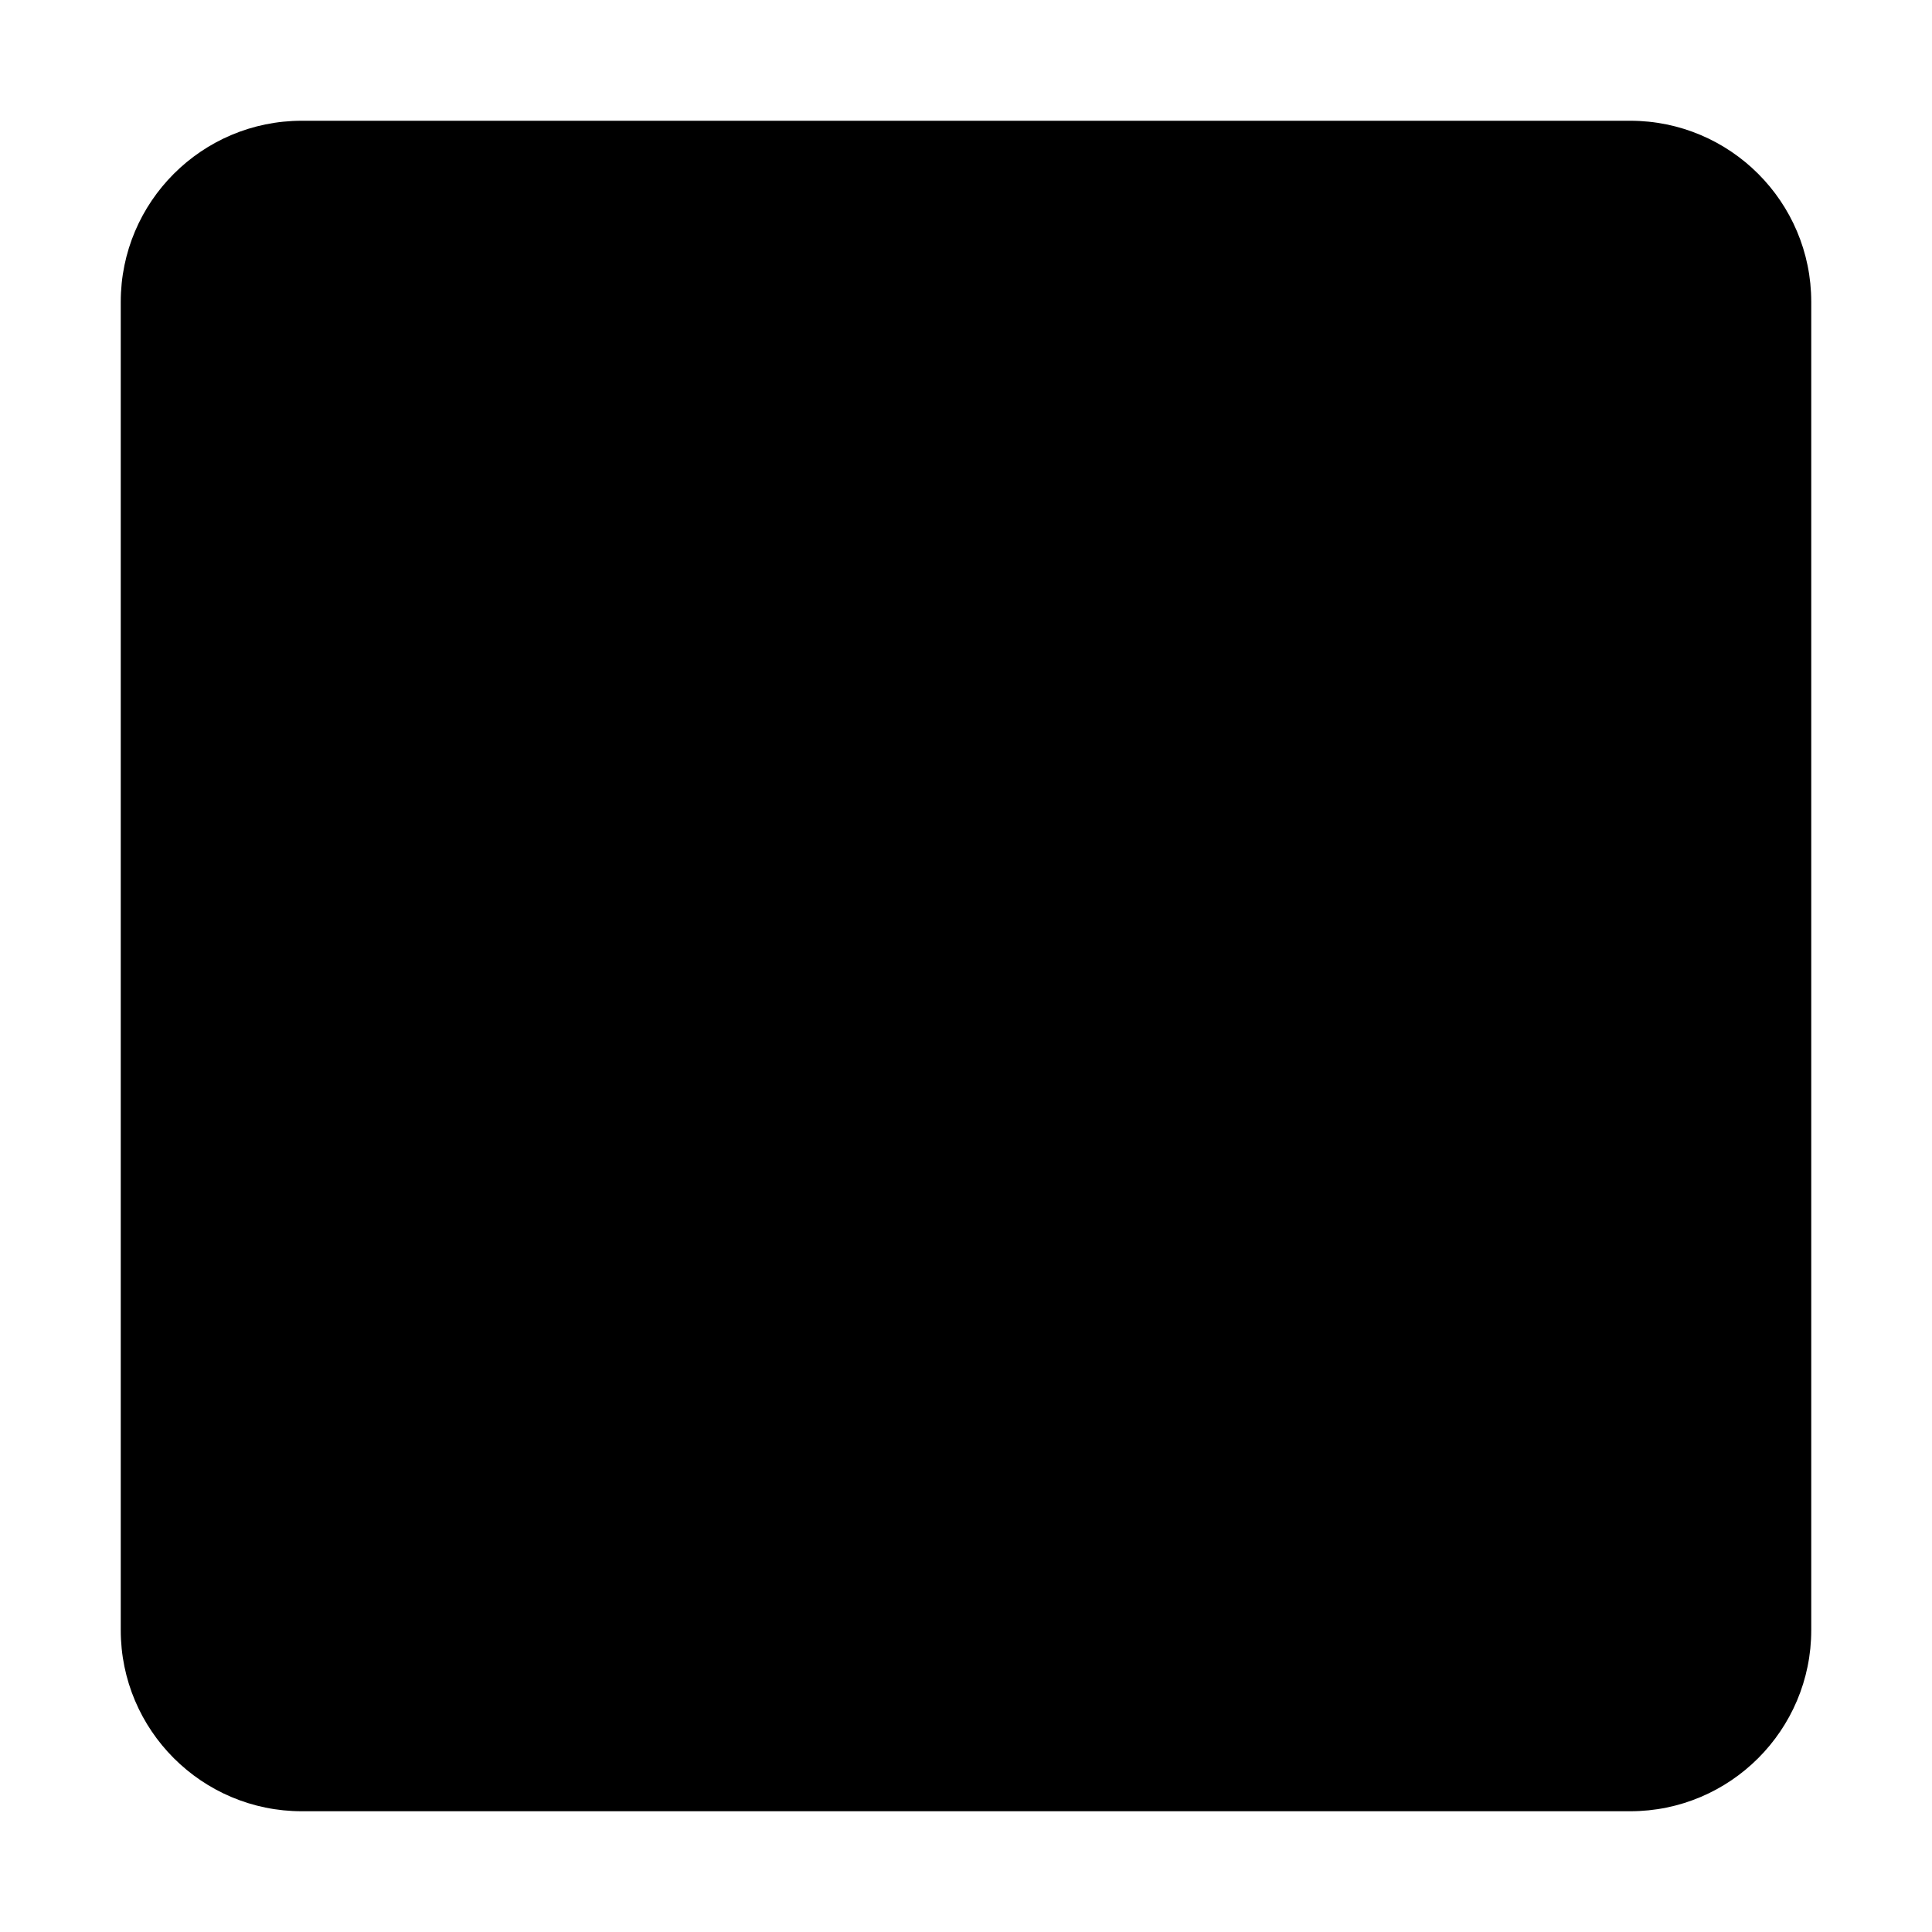
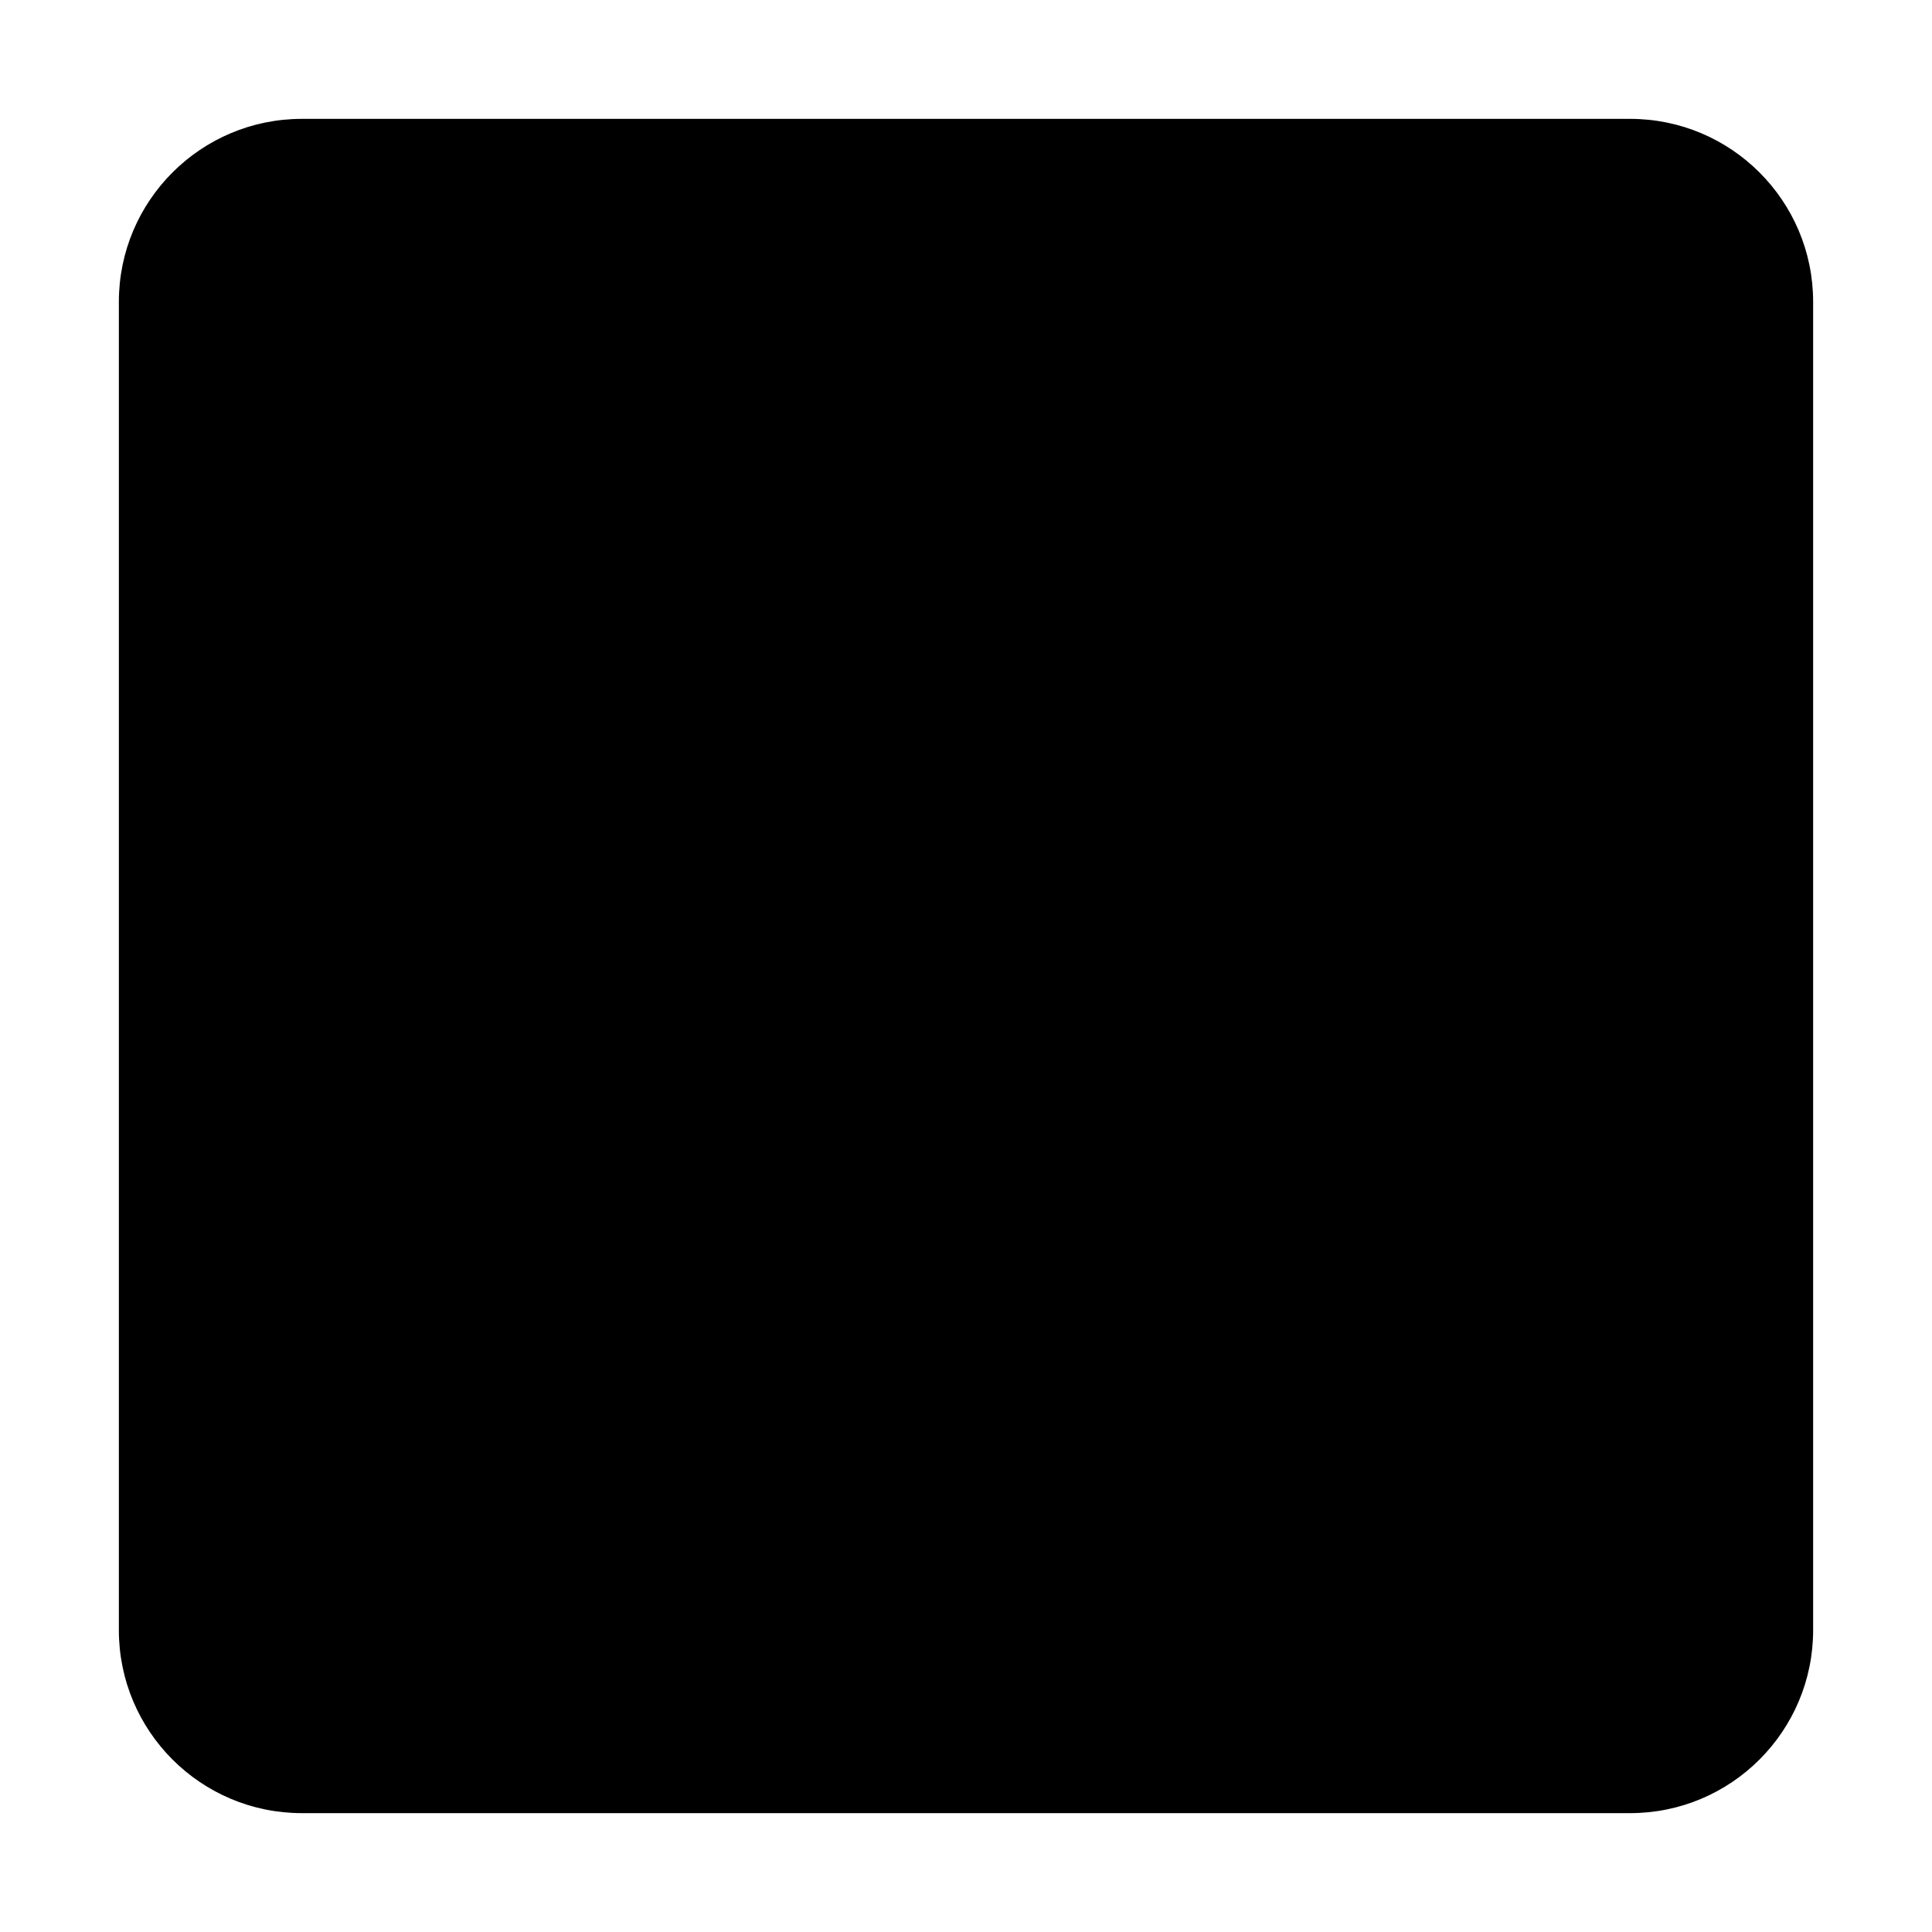
- <svg xmlns="http://www.w3.org/2000/svg" stroke="currentColor" fill="currentColor" stroke-width="0" viewBox="0 0 448 512" height="1em" width="1em">
+ <svg xmlns="http://www.w3.org/2000/svg" stroke="currentColor" fill="currentColor" strokeWidth="0" viewBox="0 0 448 512" height="1em" width="1em">
  <path d="M400 32H48C21.5 32 0 53.5 0 80v352c0 26.5 21.5 48 48 48h352c26.5 0 48-21.5 48-48V80c0-26.5-21.5-48-48-48z" />
</svg>
